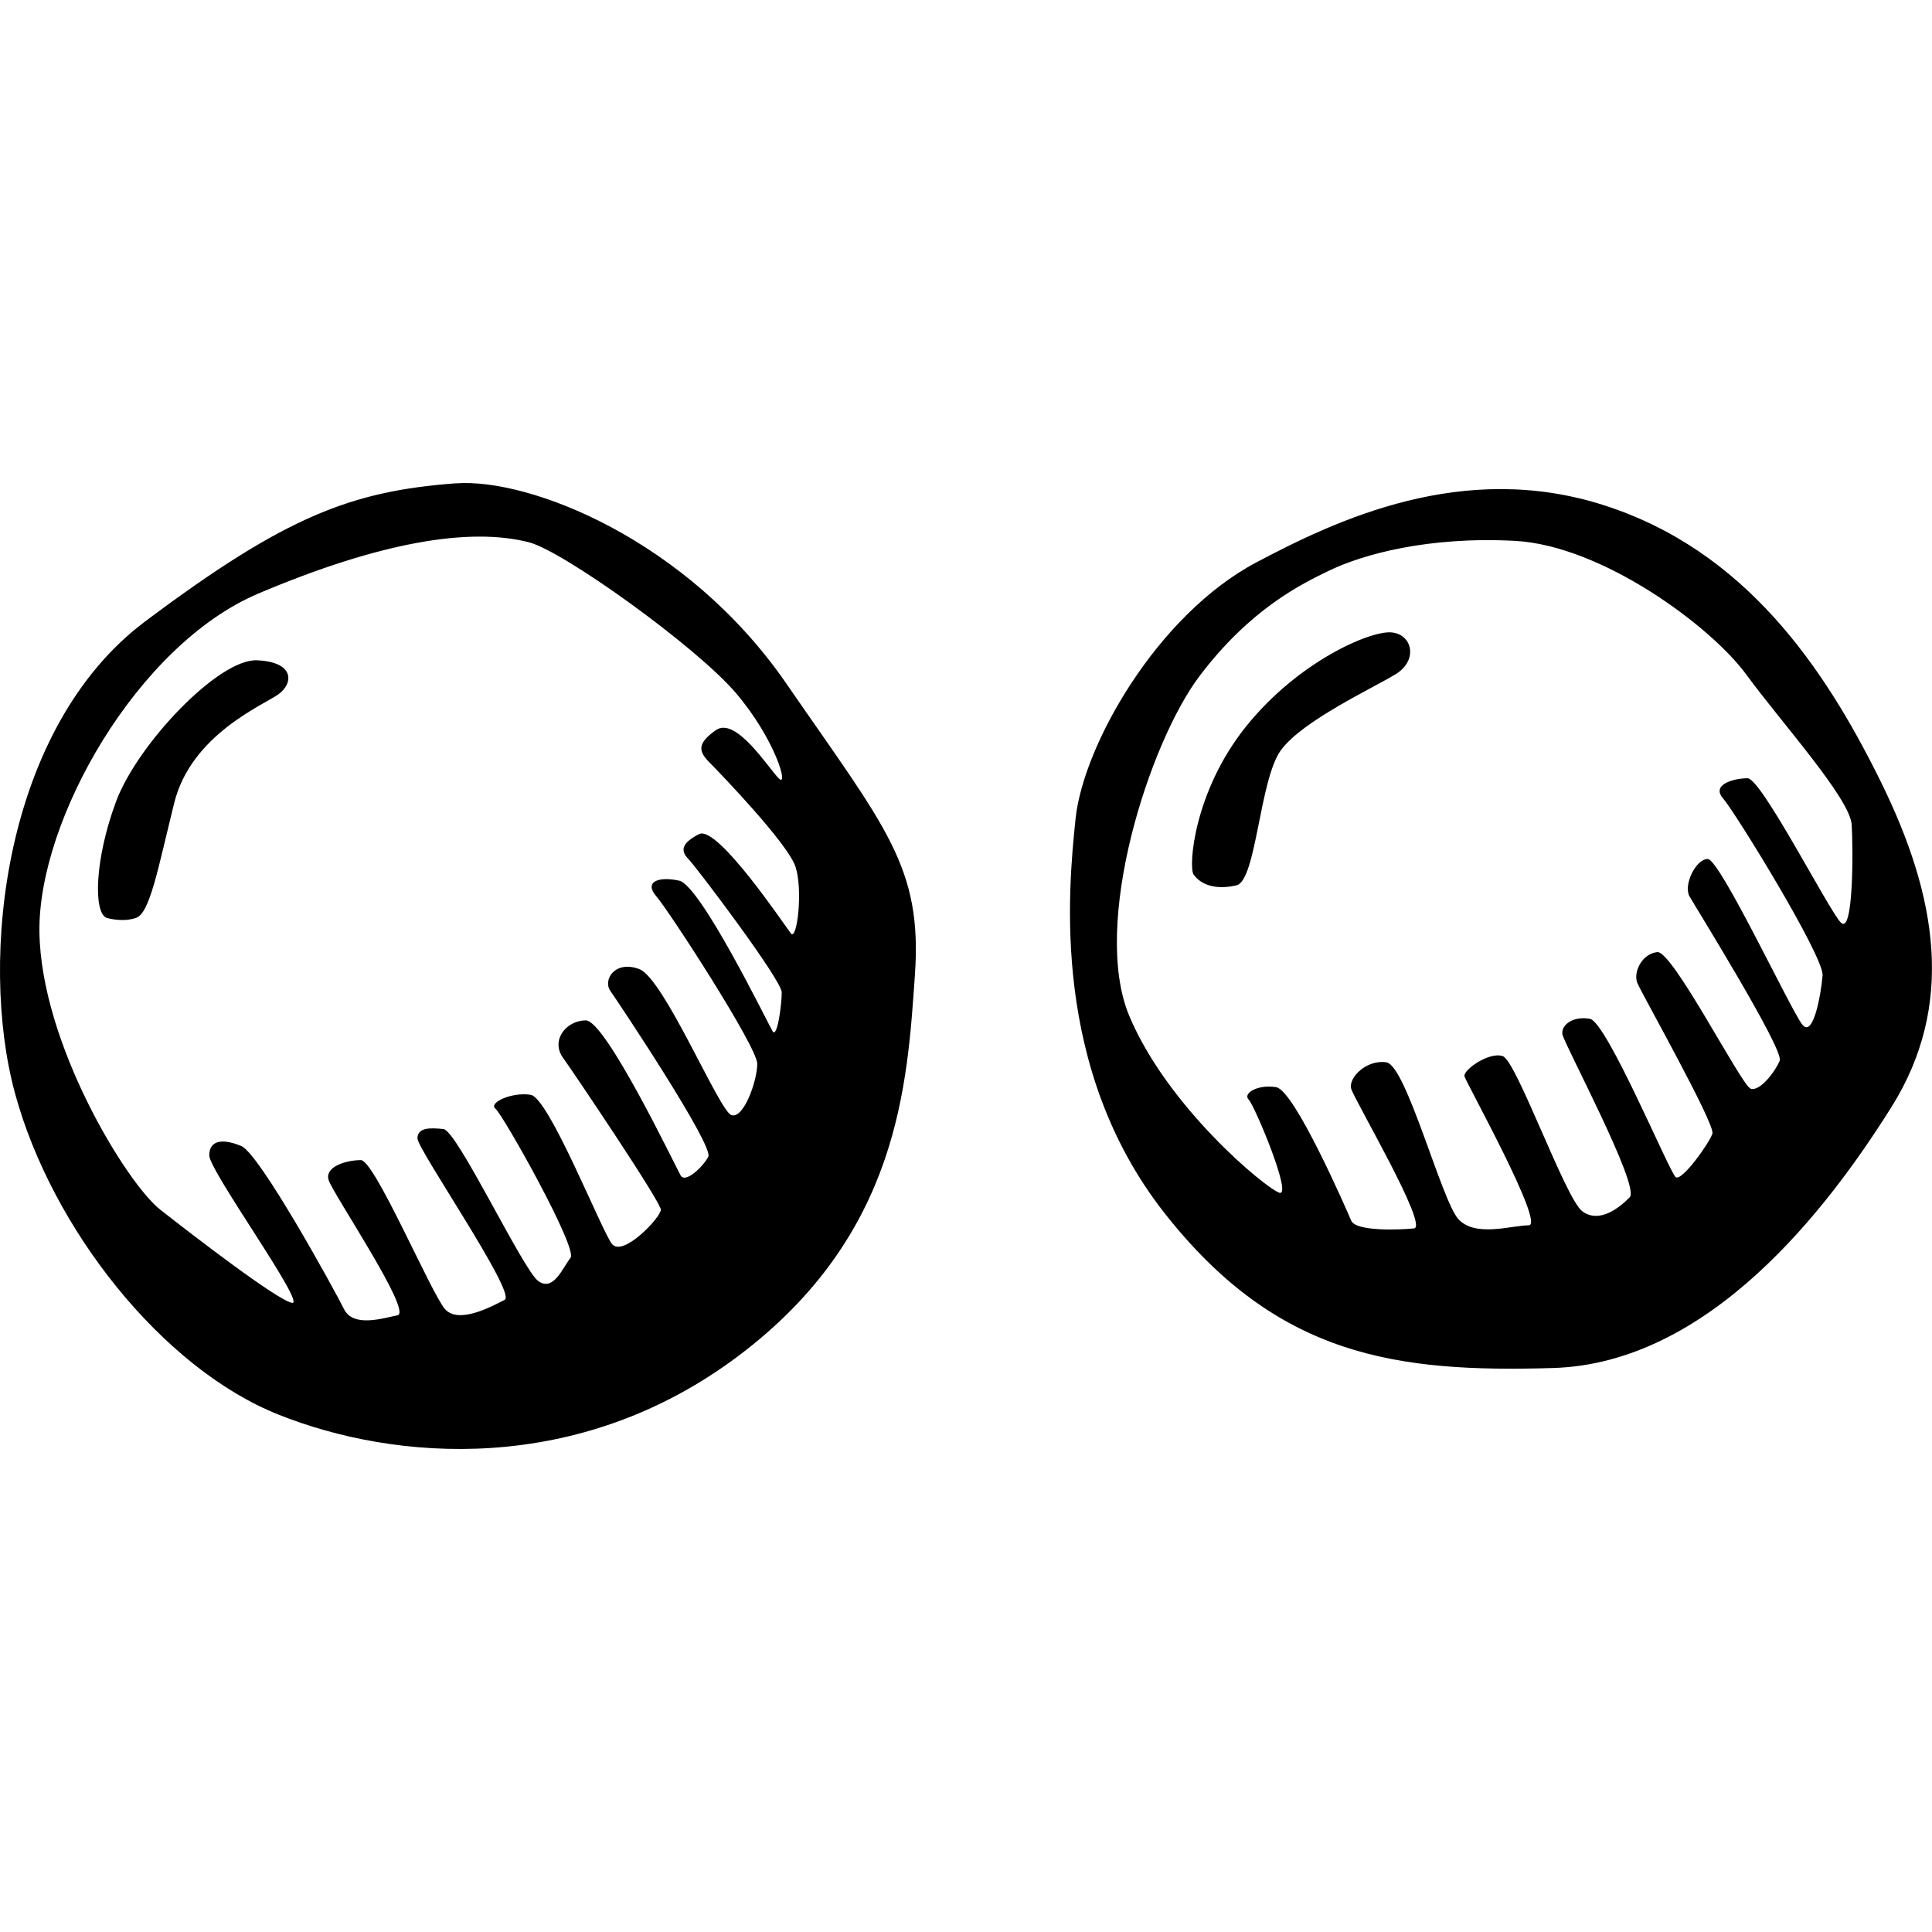
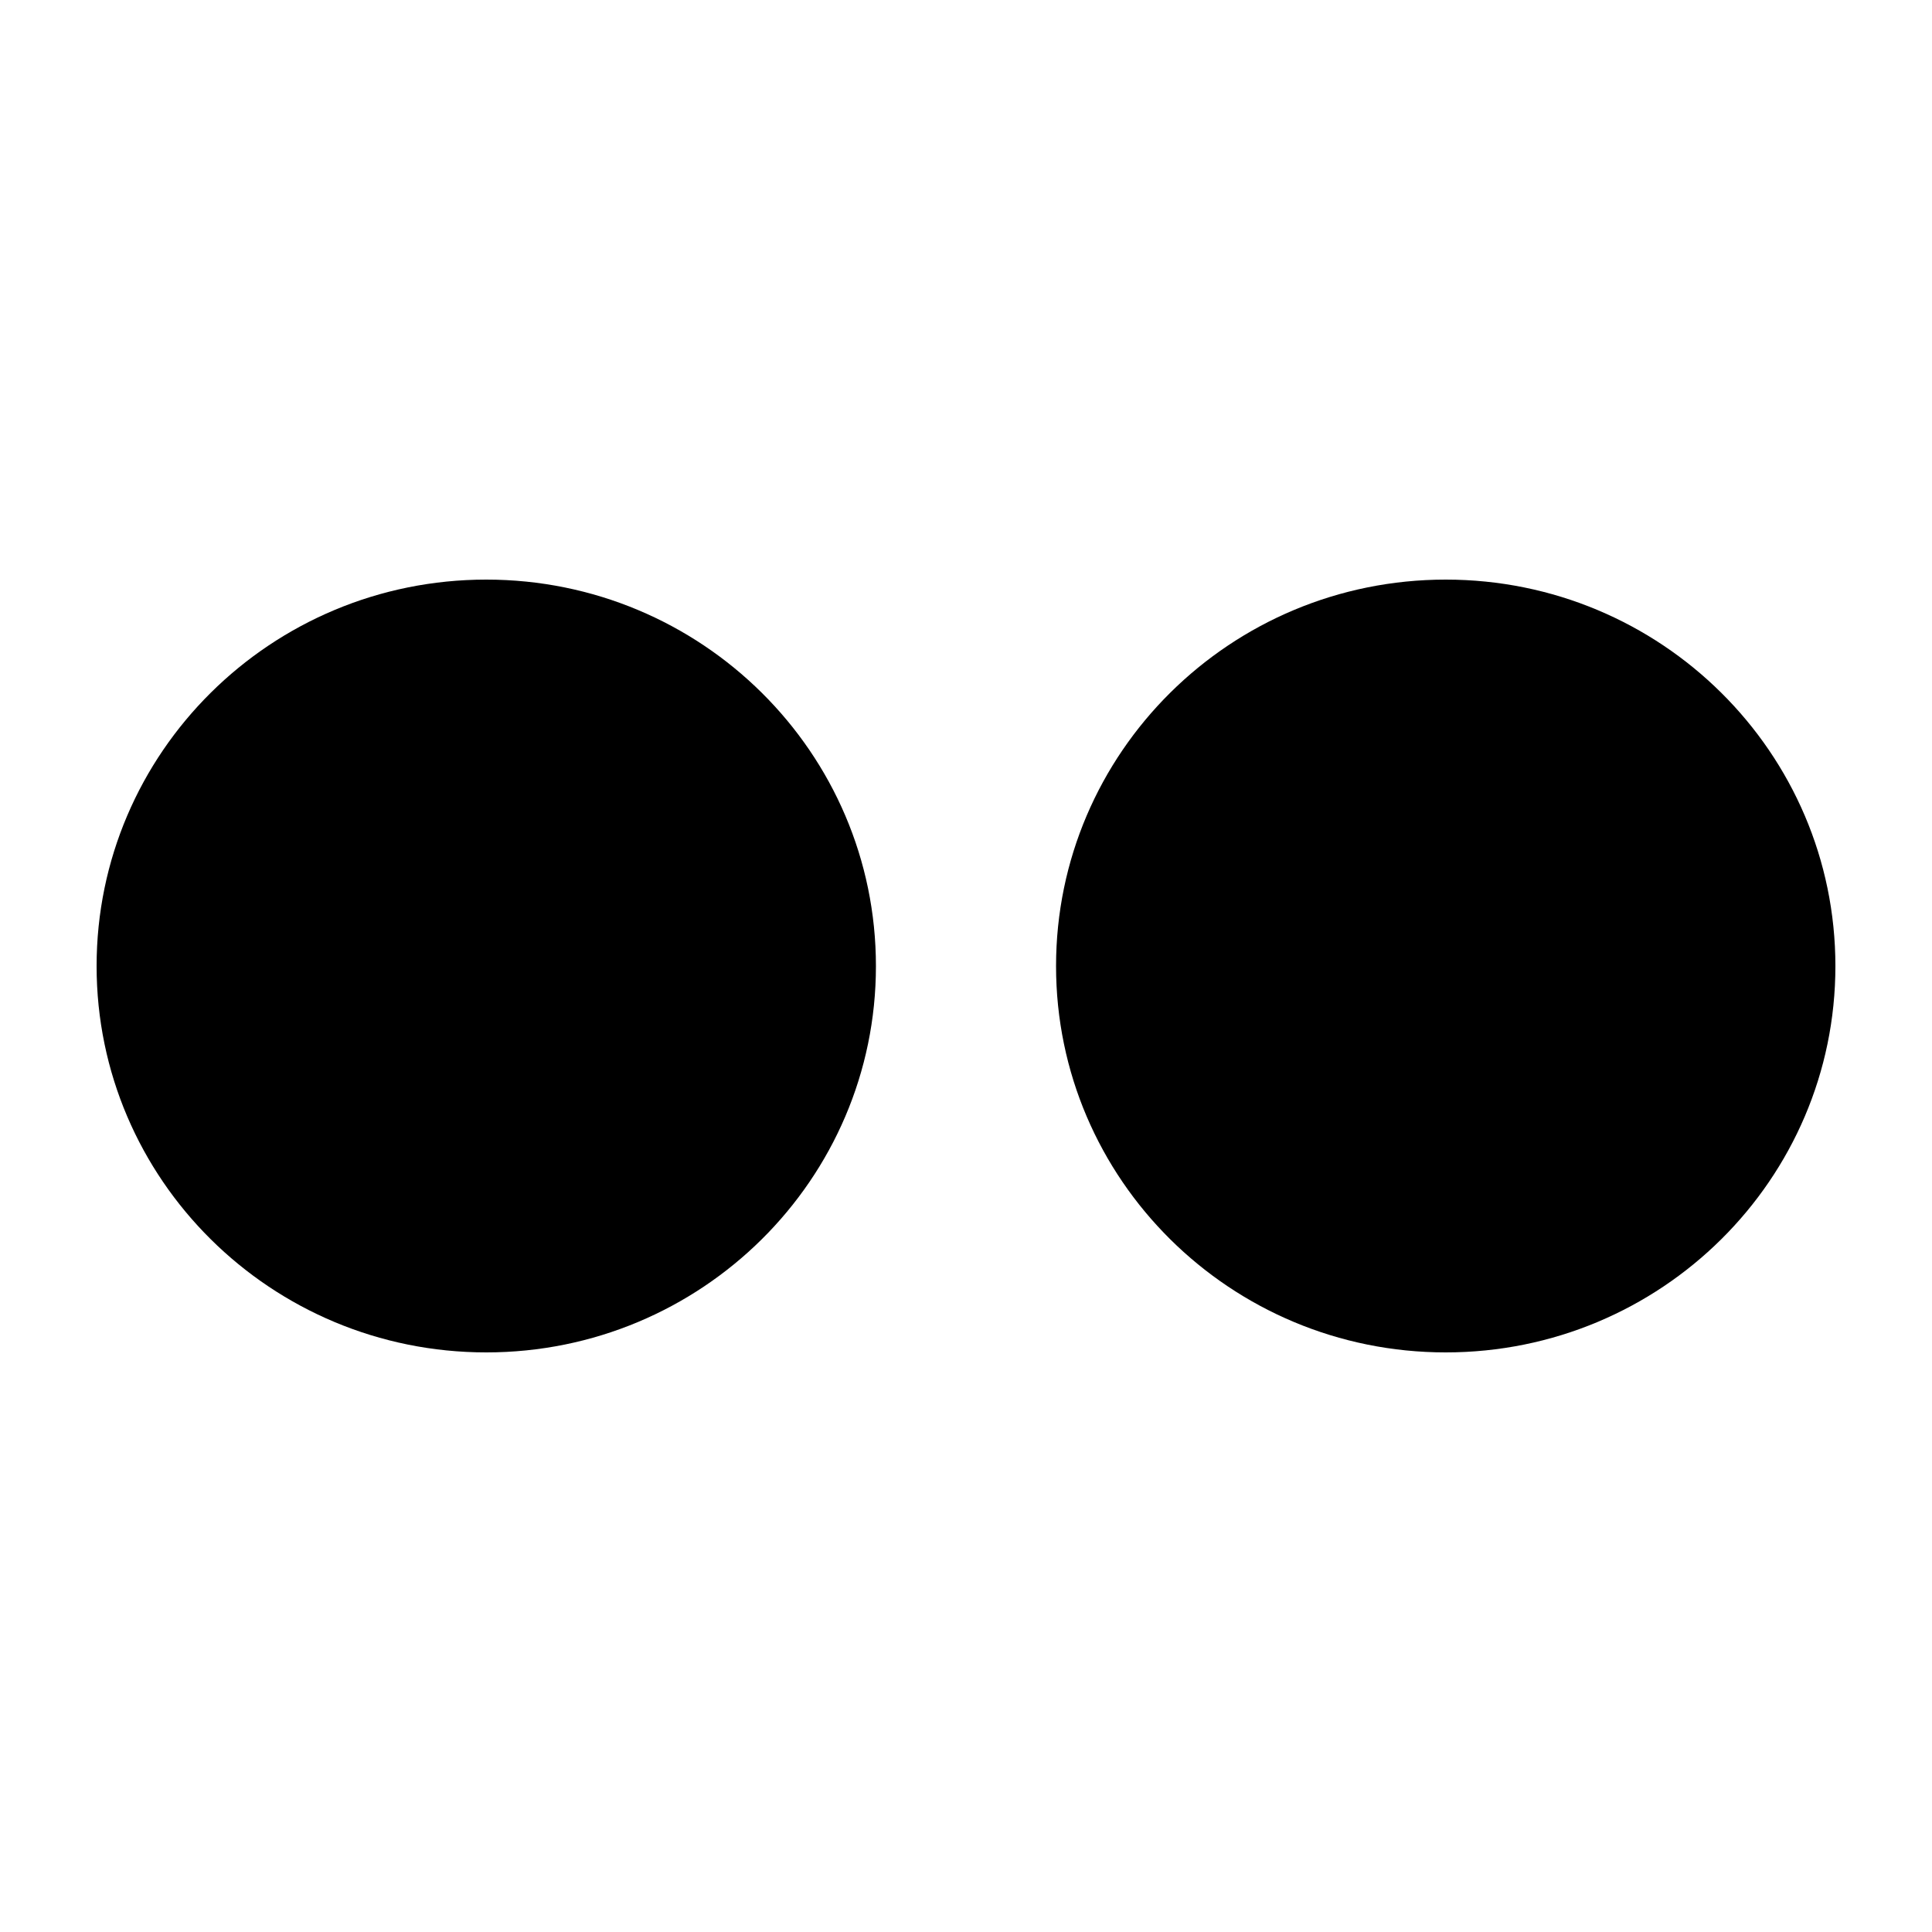
- <svg xmlns="http://www.w3.org/2000/svg" width="64" height="64" viewBox="0 0 64 64">
-   <path d="M15.1 16.01c-3.448.258-5.63 1.08-10.293 4.577C.143 24.083-.72 31.743.497 36.217s4.867 9.1 8.72 10.64c3.853 1.543 9.937 2.058 15.26-1.953s5.577-8.997 5.83-12.596c.253-3.6-.963-4.884-4.26-9.666S17.53 15.83 15.1 16.012v-.002zm11.1 14.91c-.203-.256-2.434-3.598-3.042-3.29-.608.31-.608.567-.355.824.254.257 3.093 4.01 3.093 4.42 0 .412-.152 1.543-.304 1.286s-2.383-4.833-3.093-4.987c-.71-.154-1.166.05-.76.514.406.463 3.346 4.987 3.346 5.553 0 .566-.456 1.85-.862 1.697-.405-.154-2.23-4.524-3.042-4.833s-1.217.36-.963.72c.253.36 3.447 5.14 3.244 5.5-.203.36-.76.875-.913.618-.15-.257-2.483-5.14-3.142-5.14-.66 0-1.167.667-.76 1.233.404.566 3.244 4.78 3.244 5.038 0 .257-1.267 1.594-1.622 1.13-.355-.462-2.08-4.832-2.687-4.935-.608-.103-1.42.257-1.166.463.253.208 2.737 4.63 2.483 4.938-.253.308-.558 1.13-1.065.77s-2.687-4.986-3.143-5.037c-.456-.05-.862-.05-.862.31s3.296 5.14 2.89 5.346c-.405.206-1.52.823-1.977.308-.456-.514-2.332-4.936-2.788-4.936s-1.217.206-1.065.668c.152.463 2.788 4.37 2.28 4.473-.506.102-1.47.41-1.774-.207-.305-.617-2.79-5.14-3.398-5.398-.608-.257-1.065-.206-1.065.308s3.245 4.987 2.738 4.884-3.244-2.21-4.36-3.085c-1.114-.873-3.954-5.5-4.004-9.202-.05-3.702 3.245-9.51 7.25-11.208s6.996-2.21 8.974-1.697c1.134.295 5.526 3.445 6.844 4.987s1.774 3.188 1.42 2.828c-.355-.36-1.42-2.057-2.08-1.594-.658.463-.557.72-.202 1.08s2.586 2.673 2.84 3.445.05 2.47-.154 2.21h.002zM8.508 21.873c-1.267-.05-3.955 2.776-4.664 4.68s-.76 3.7-.304 3.855c0 0 .507.154.963 0s.71-1.542 1.267-3.805c.558-2.262 2.94-3.24 3.448-3.6.506-.36.557-1.078-.71-1.13zm53.79 4.01c-1.875-3.805-4.51-7.66-9.176-9.15-4.664-1.492-8.842.487-11.51 1.9-3.295 1.75-5.728 6.068-5.982 8.484-.253 2.416-.81 8.277 2.94 13.06 3.753 4.78 7.707 5.294 12.878 5.14 5.17-.154 9.075-5.244 11.204-8.637 2.13-3.393 1.523-6.993-.354-10.797zm-1.317 4.68c-.403-.412-2.634-4.782-3.09-4.782s-1.217.207-.81.67c.404.462 3.345 5.243 3.294 5.86-.05.617-.304 2.056-.66 1.645-.354-.41-2.737-5.5-3.143-5.5-.404 0-.81.873-.607 1.233.203.36 3.144 5.09 2.99 5.45-.15.36-.658 1.028-.962.925s-2.585-4.576-3.092-4.524c-.507.05-.81.667-.66 1.027s2.587 4.68 2.485 4.987c-.1.308-1.014 1.594-1.217 1.44-.203-.154-2.28-5.14-2.84-5.244-.557-.104-.962.205-.912.513.05.308 2.586 5.038 2.23 5.398-.354.36-1.013.876-1.57.465-.558-.41-2.18-4.987-2.636-5.14-.456-.155-1.318.462-1.268.667.05.207 2.686 4.937 2.128 4.937-.558 0-1.774.41-2.332-.207-.558-.616-1.724-5.09-2.383-5.192-.66-.102-1.267.515-1.166.875.1.36 2.586 4.576 2.08 4.627-.508.05-1.927.102-2.08-.258s-1.876-4.32-2.484-4.42c-.608-.104-1.115.205-.913.41.203.206 1.47 3.24 1.014 3.085-.456-.155-3.7-2.83-4.97-5.86-1.266-3.035.66-9.05 2.333-11.26s3.346-3.034 4.31-3.497c1.09-.522 3.245-1.13 6.134-.976s6.49 2.828 7.658 4.42c1.166 1.595 3.447 4.114 3.498 4.988.052.874.052 3.65-.354 3.24v-.002zm-14.903-9.615c-.71-.05-3.092.977-4.816 3.136-1.723 2.16-1.895 4.64-1.723 4.884.254.36.76.514 1.42.36s.76-3.496 1.47-4.473c.71-.977 3.042-2.057 3.802-2.52s.557-1.336-.153-1.387z" />
+ <svg xmlns="http://www.w3.org/2000/svg" version="1.1" id="Icons" x="0px" y="0px" width="100px" height="100px" viewBox="0 0 100 100" style="enable-background:new 0 0 100 100;" xml:space="preserve">
+   <path id="Flickr" d="M95,50.004C95,61.047,85.972,70,74.83,70c-11.139,0-20.169-8.953-20.169-19.996  C54.661,38.955,63.691,30,74.83,30C85.972,30,95,38.955,95,50.004z M25.169,30C14.03,30,5,38.955,5,50.004  C5,61.047,14.03,70,25.169,70s20.169-8.953,20.169-19.996C45.338,38.955,36.308,30,25.169,30z" />
</svg>
